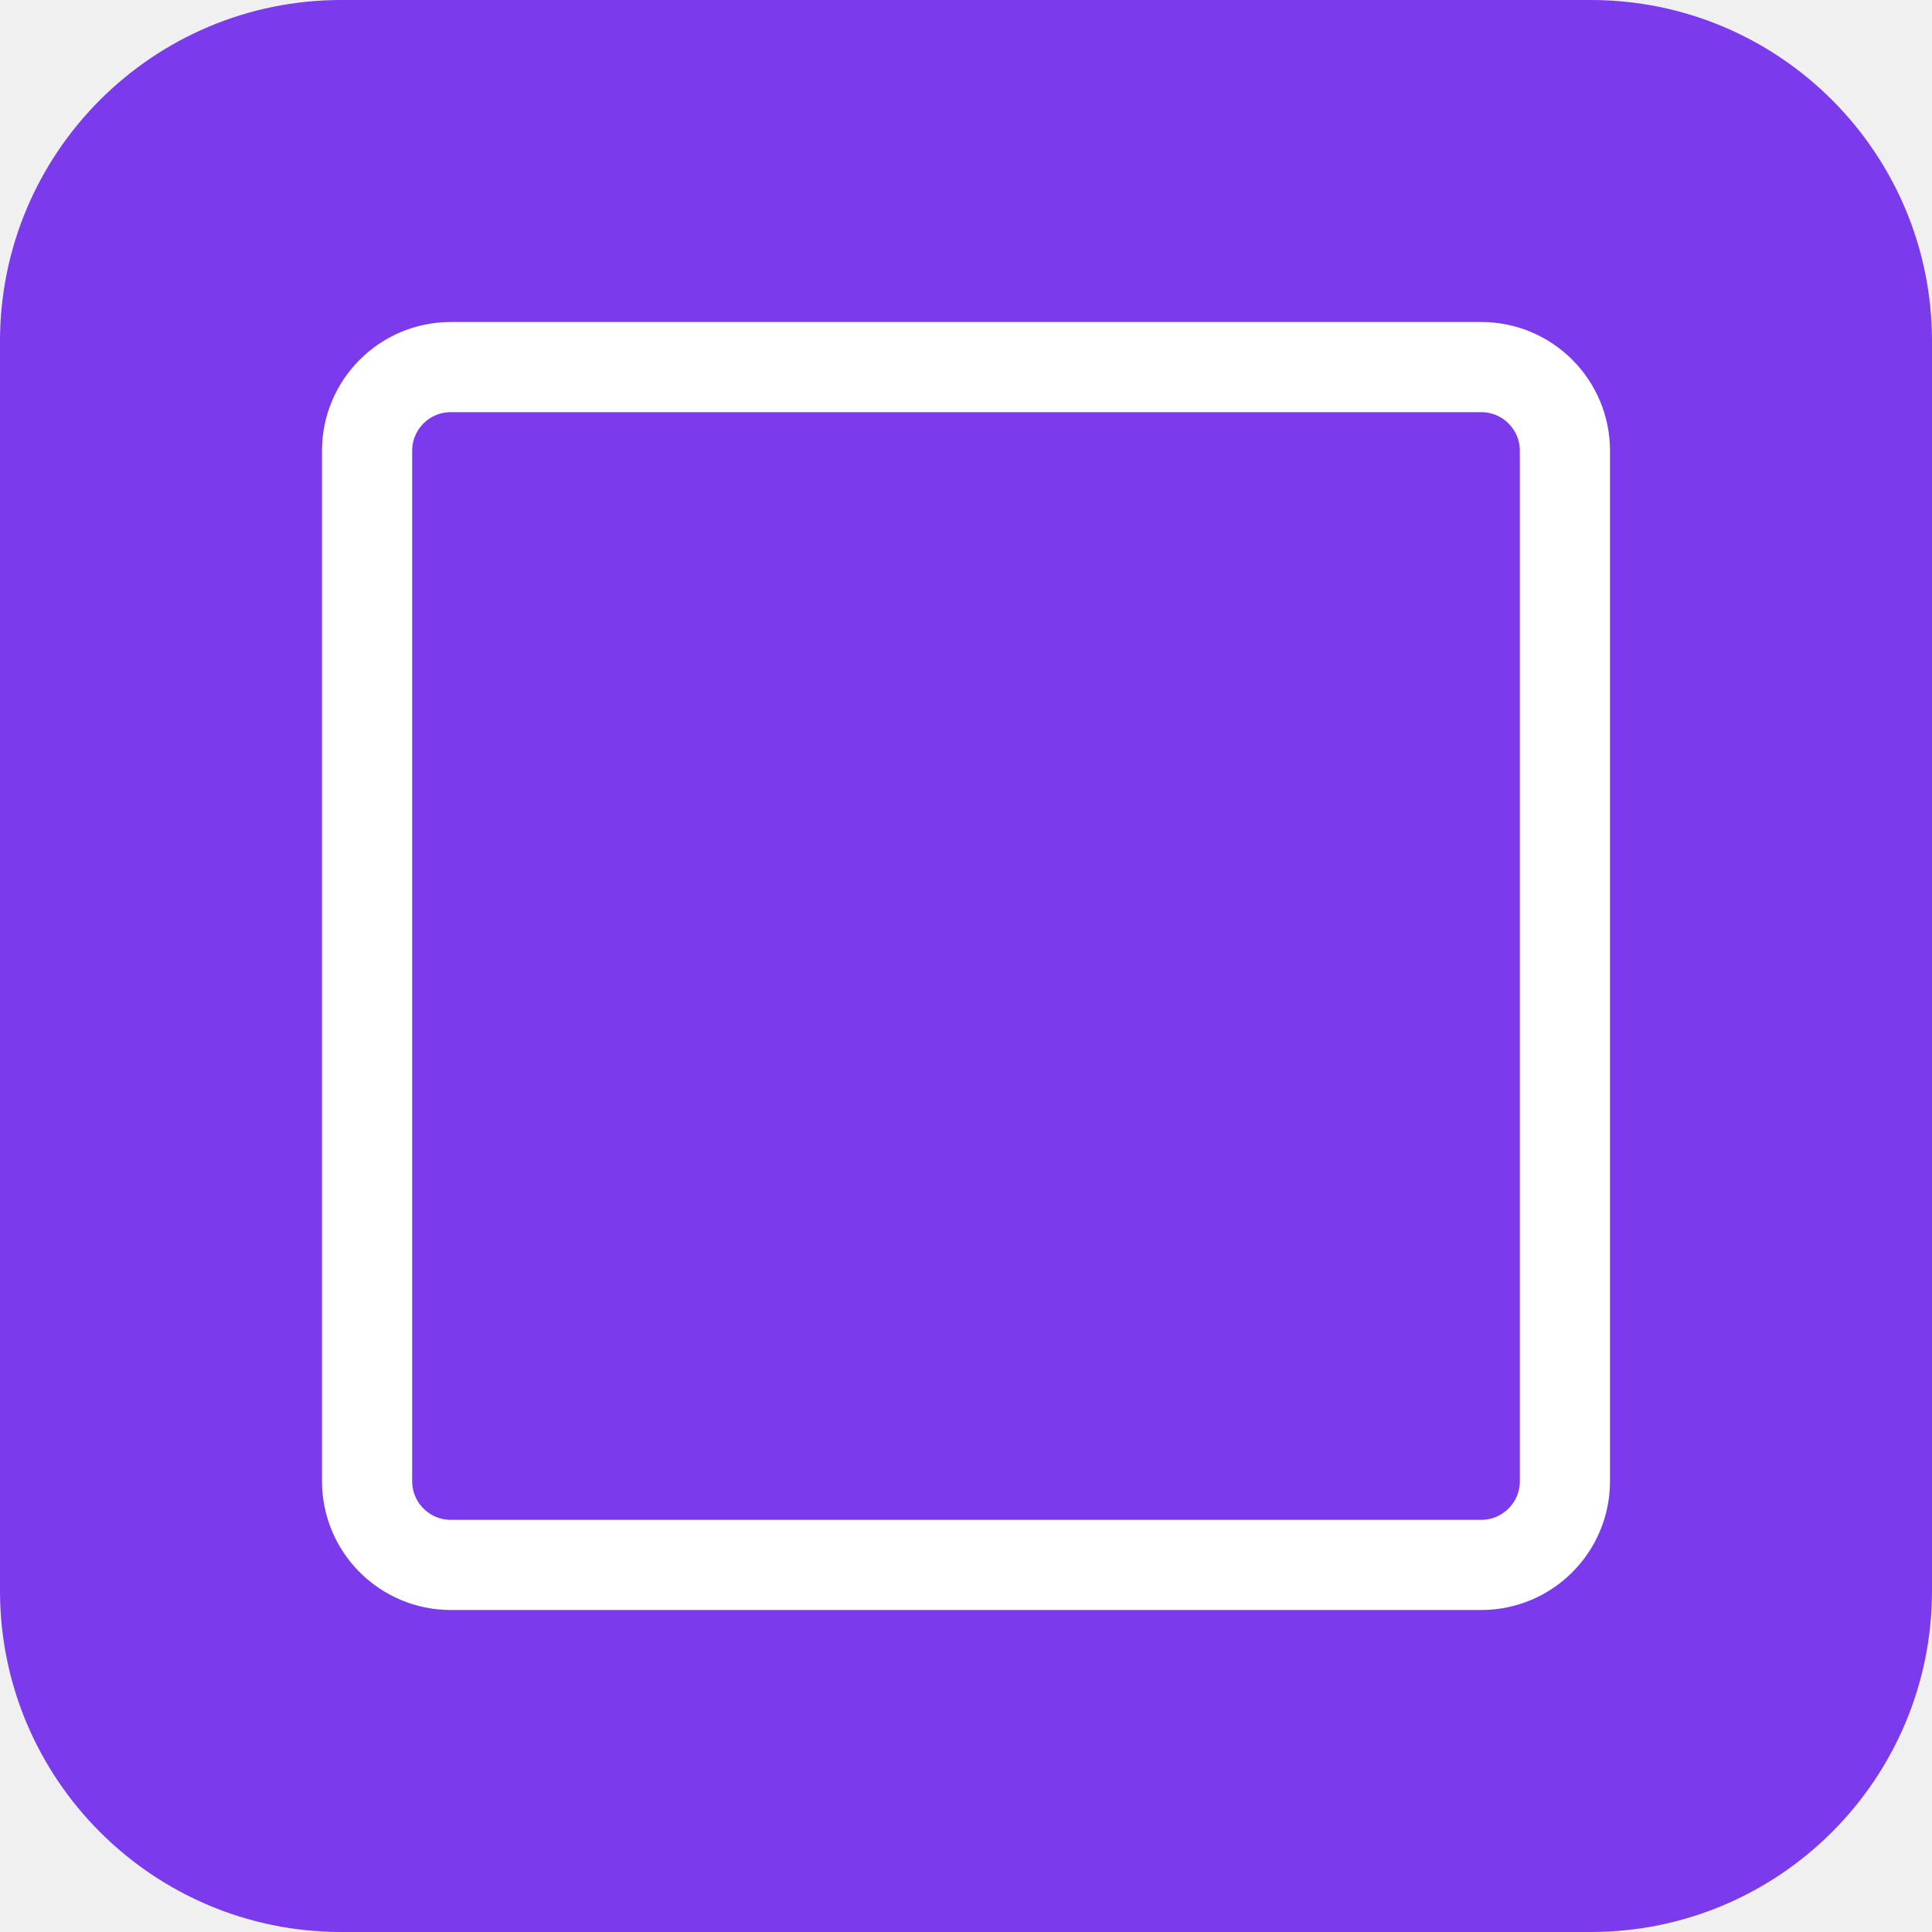
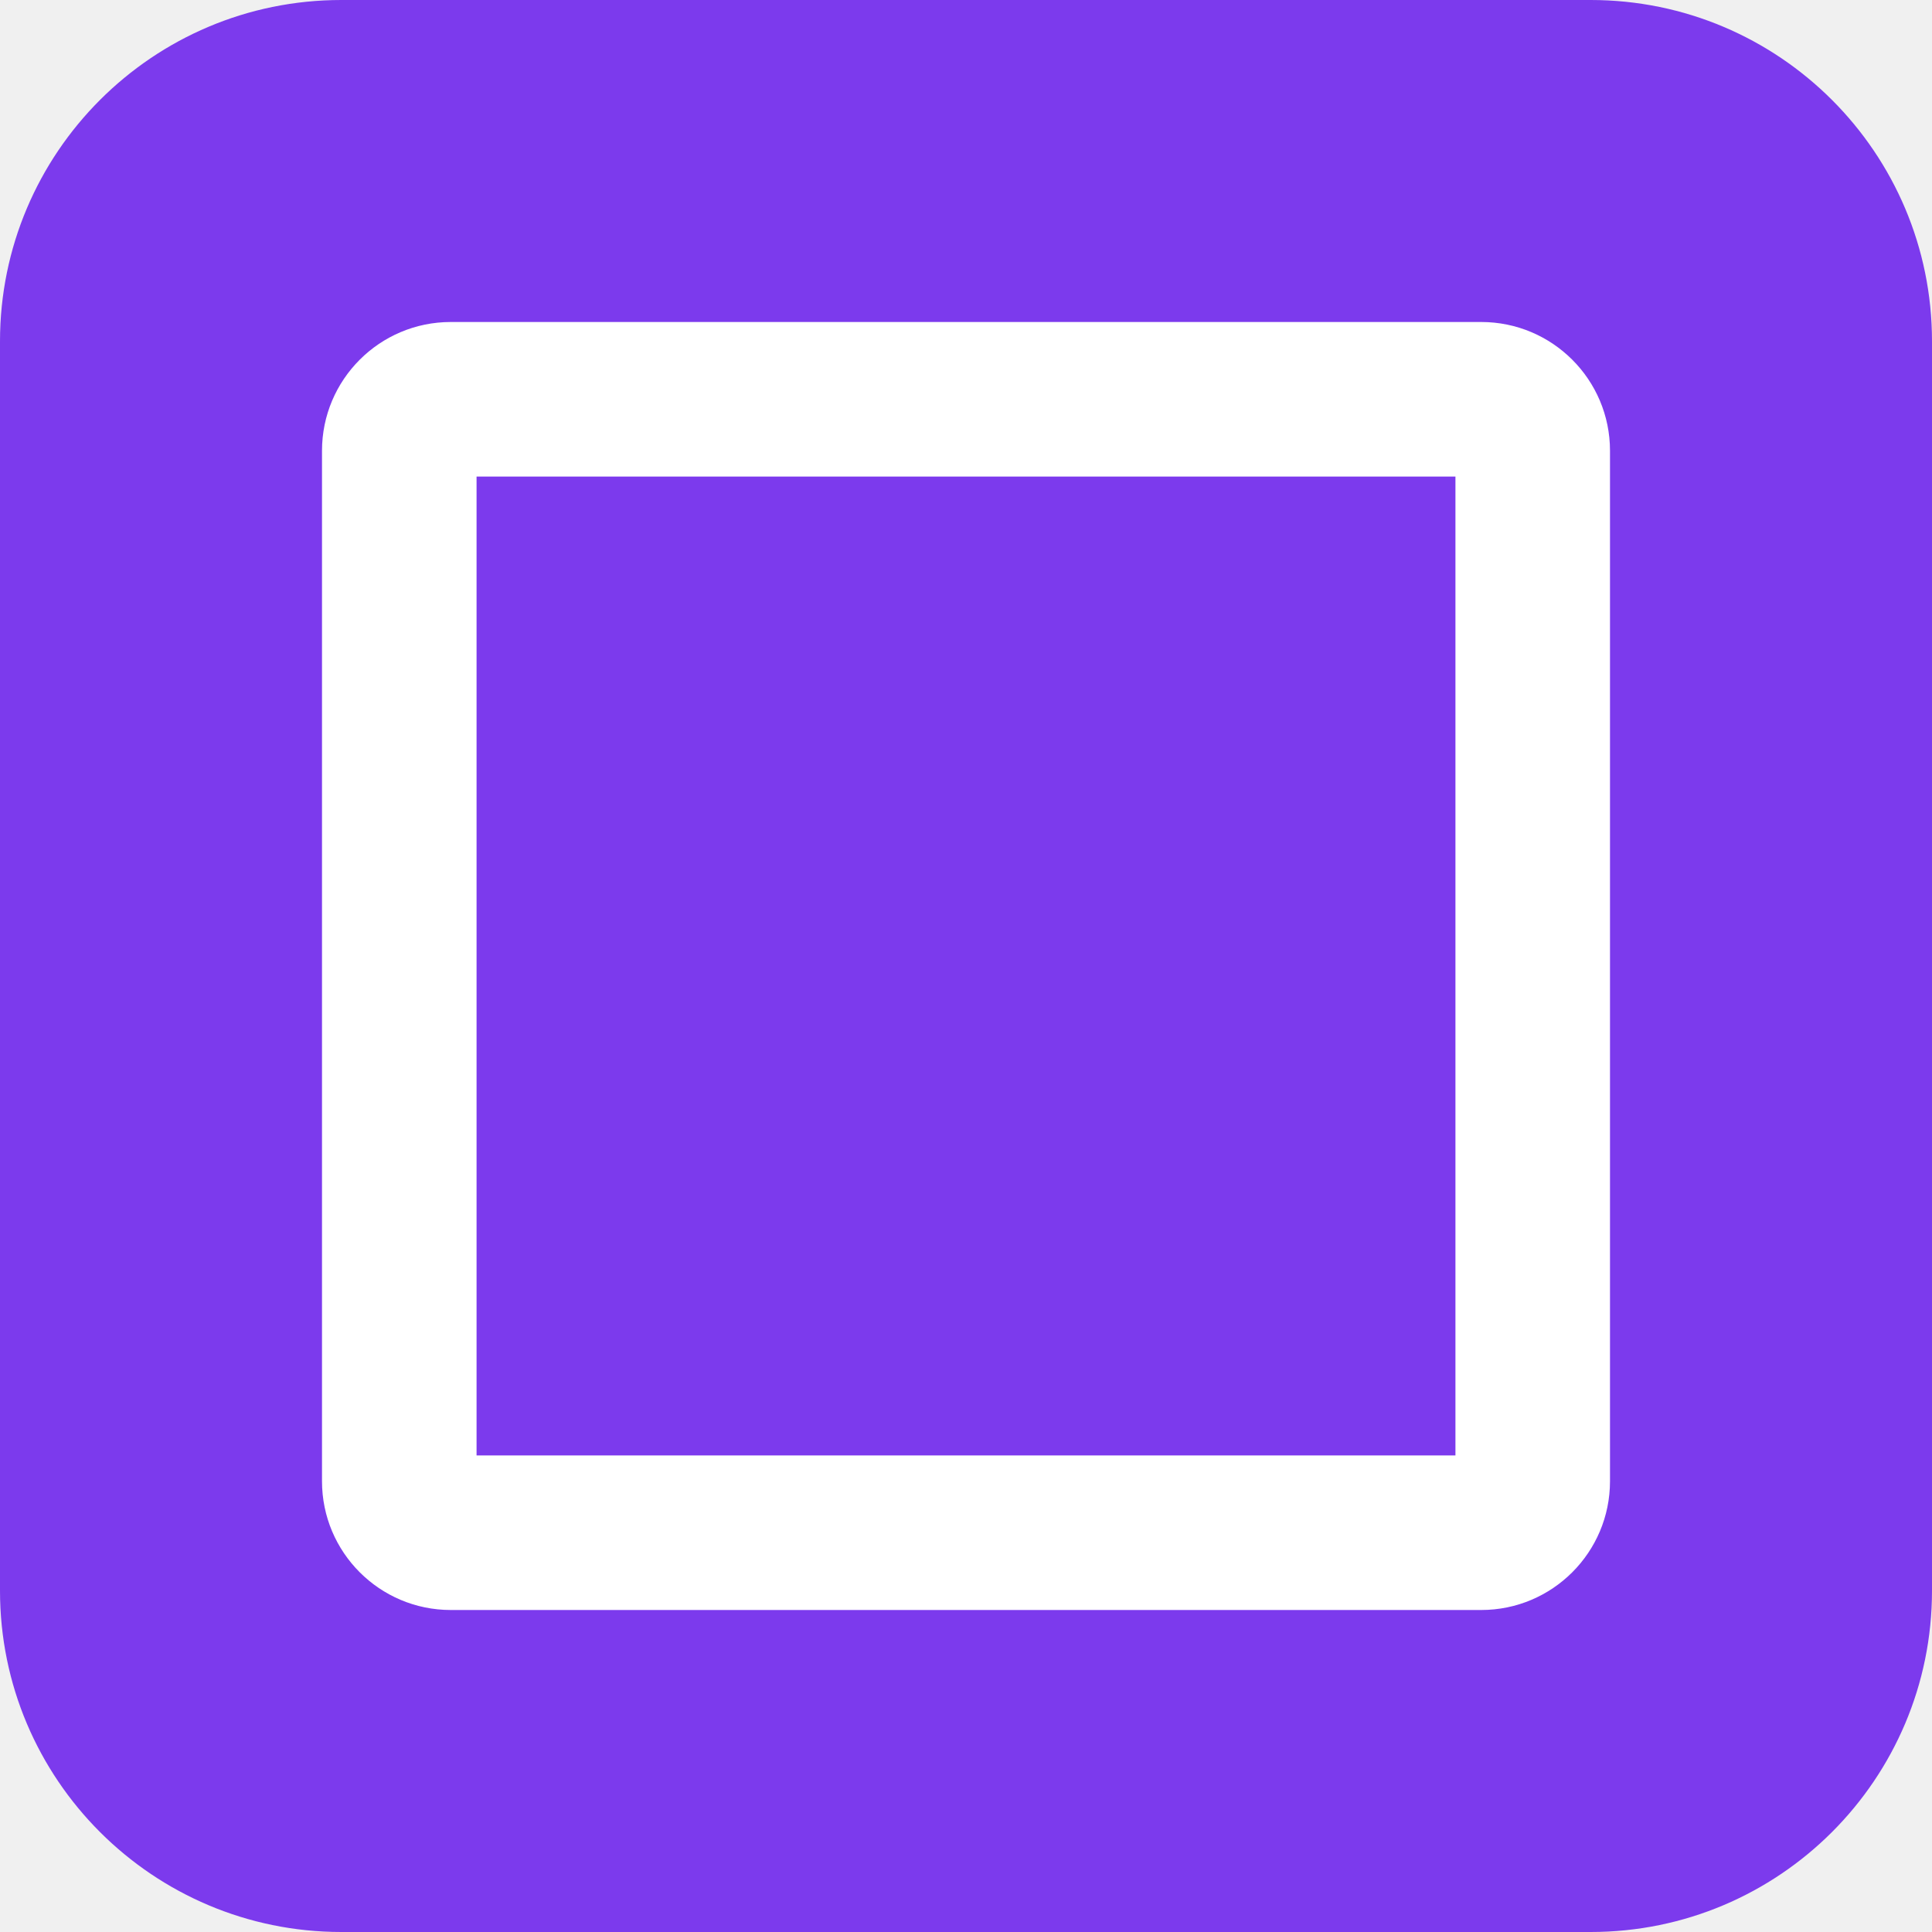
<svg xmlns="http://www.w3.org/2000/svg" width="300" height="300" viewBox="0 0 300 300" fill="none">
  <g clip-path="url(#clip0_4073_253)">
    <path d="M0 2C0 0.895 0.895 0 2 0H300V300H0V2Z" fill="#7C3AED" />
-     <rect x="57" y="57" width="186" height="186" rx="13" stroke="white" stroke-width="14" />
+     <mask id="path-3-inside-1_4073_253" fill="white">
+       <rect x="50" y="50" width="200" height="200" rx="20" />
+     </mask>
+     <rect x="50" y="50" width="200" height="200" rx="20" stroke="white" stroke-width="48" mask="url(#path-3-inside-1_4073_253)" />
  </g>
  <defs>
    <clipPath id="clip0_4073_253">
      <rect width="300" height="300" rx="53" fill="white" />
    </clipPath>
  </defs>
</svg>
